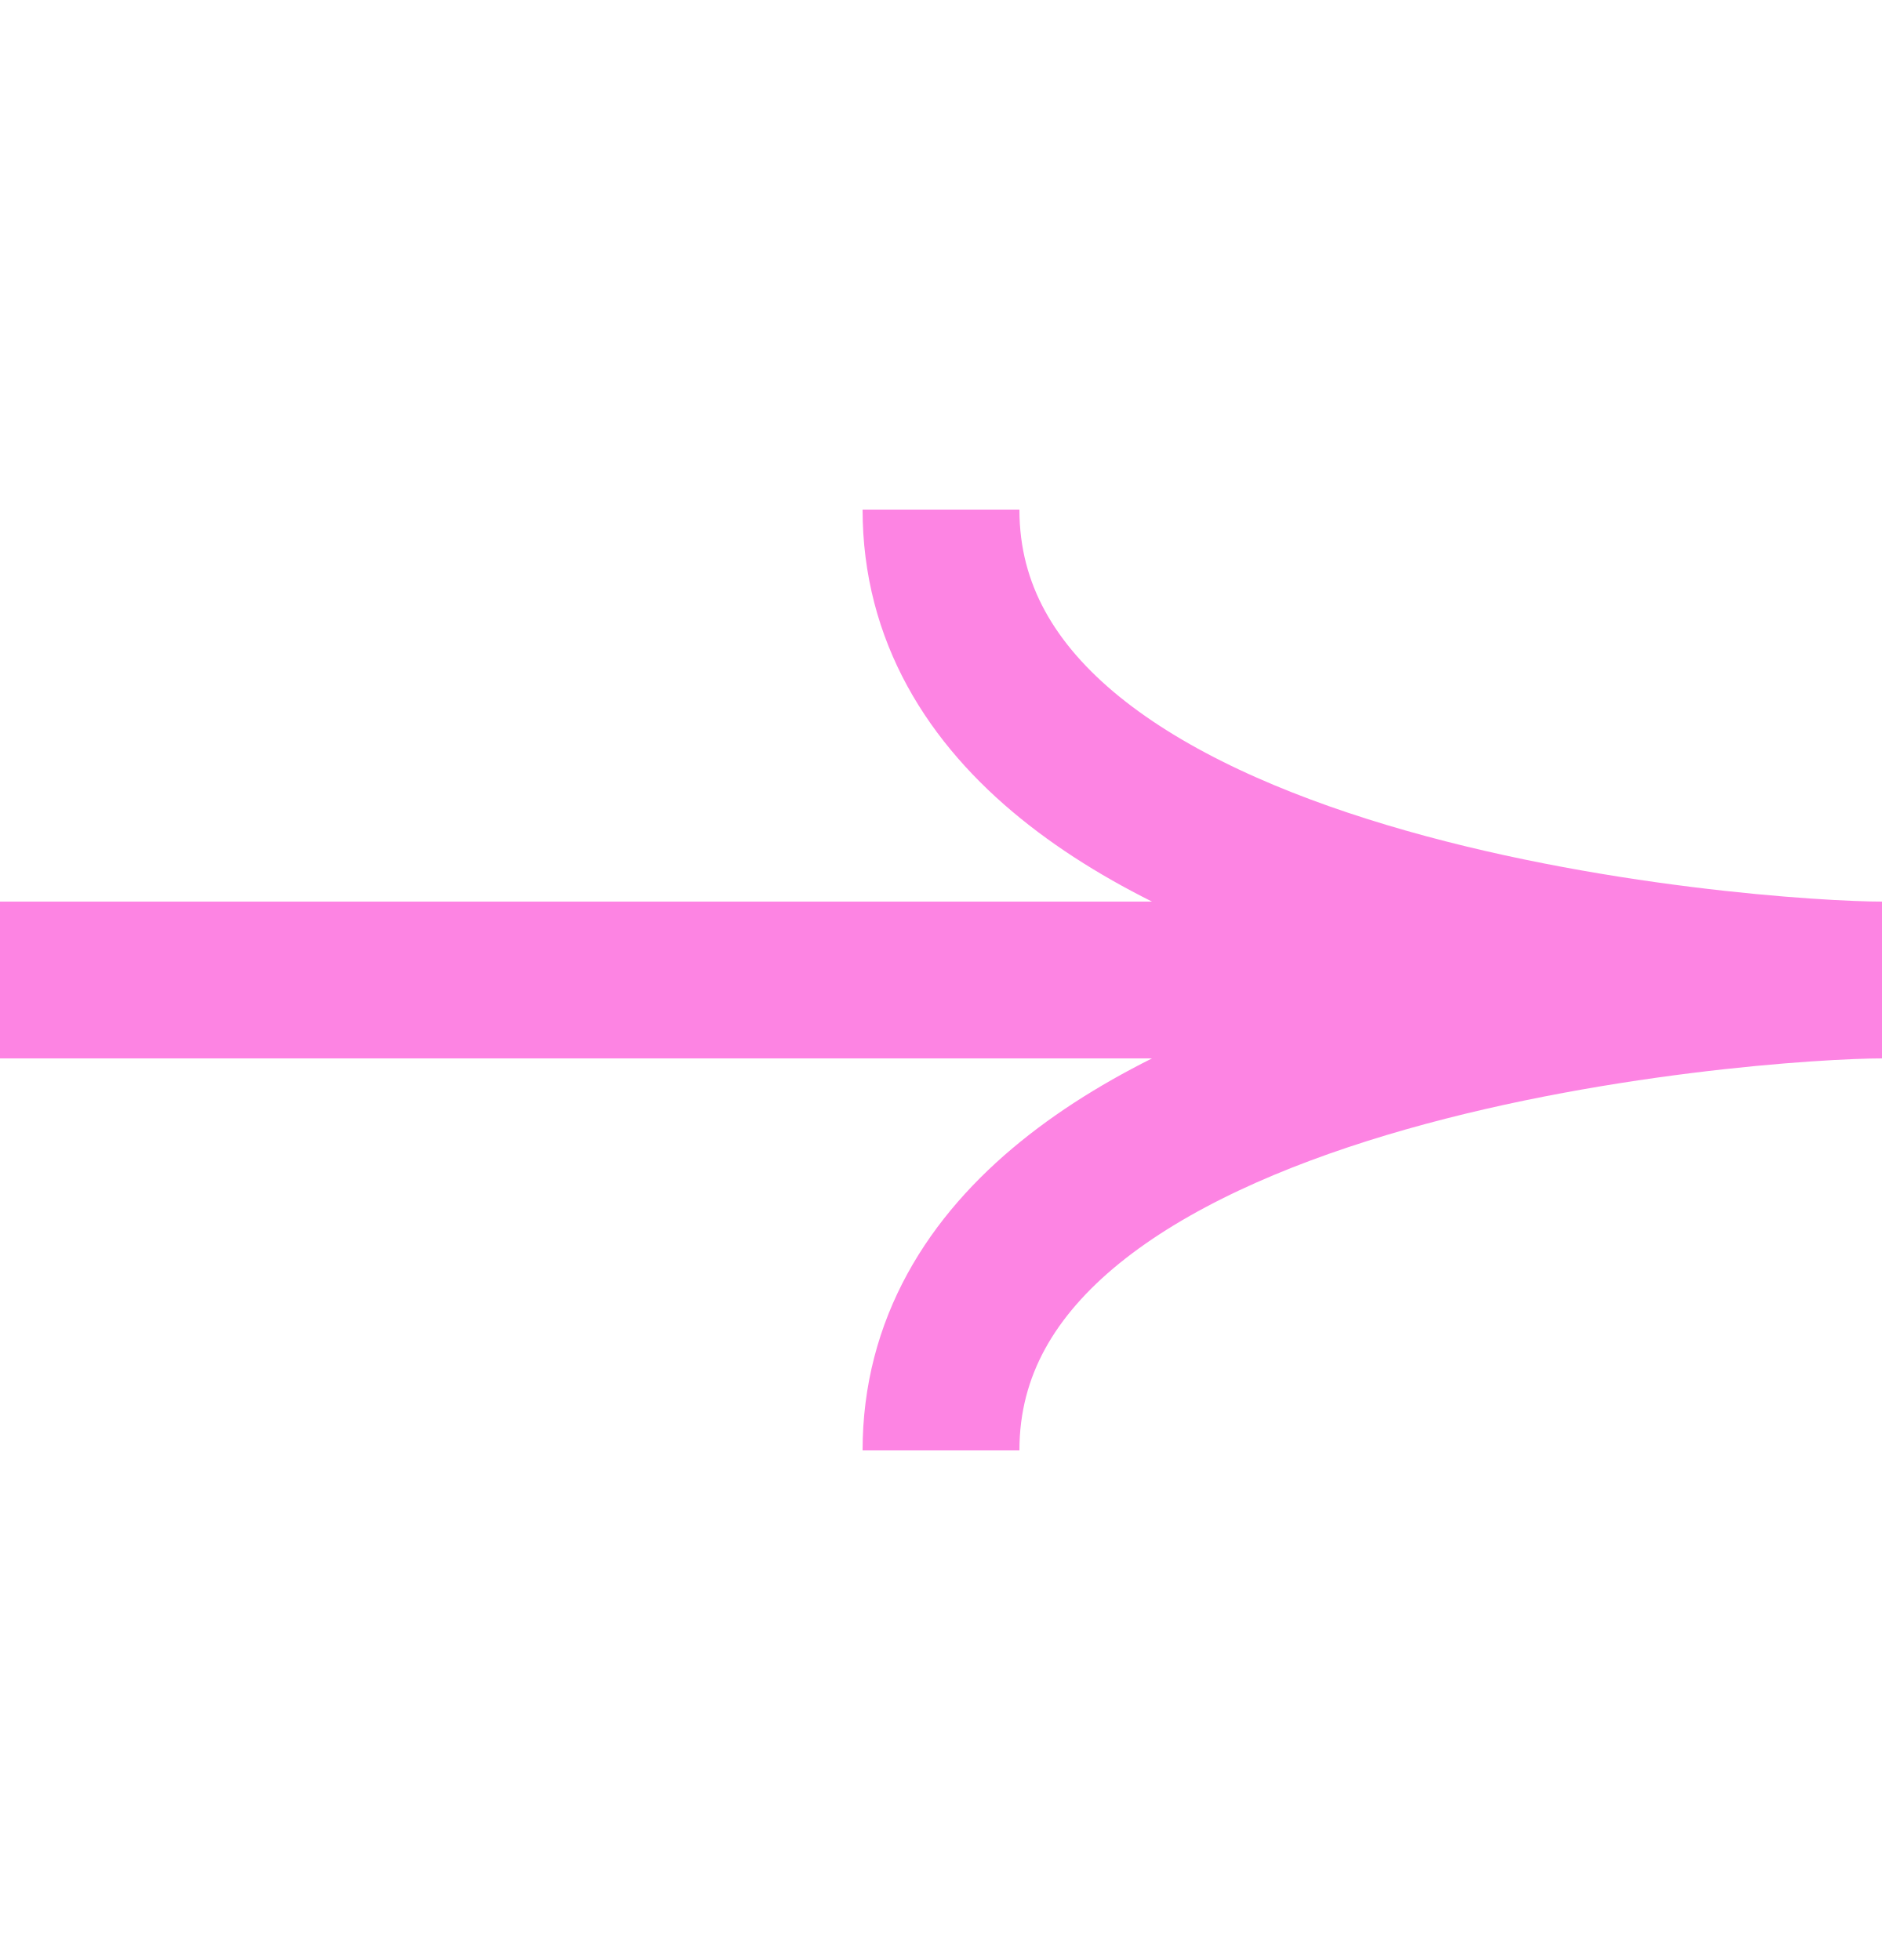
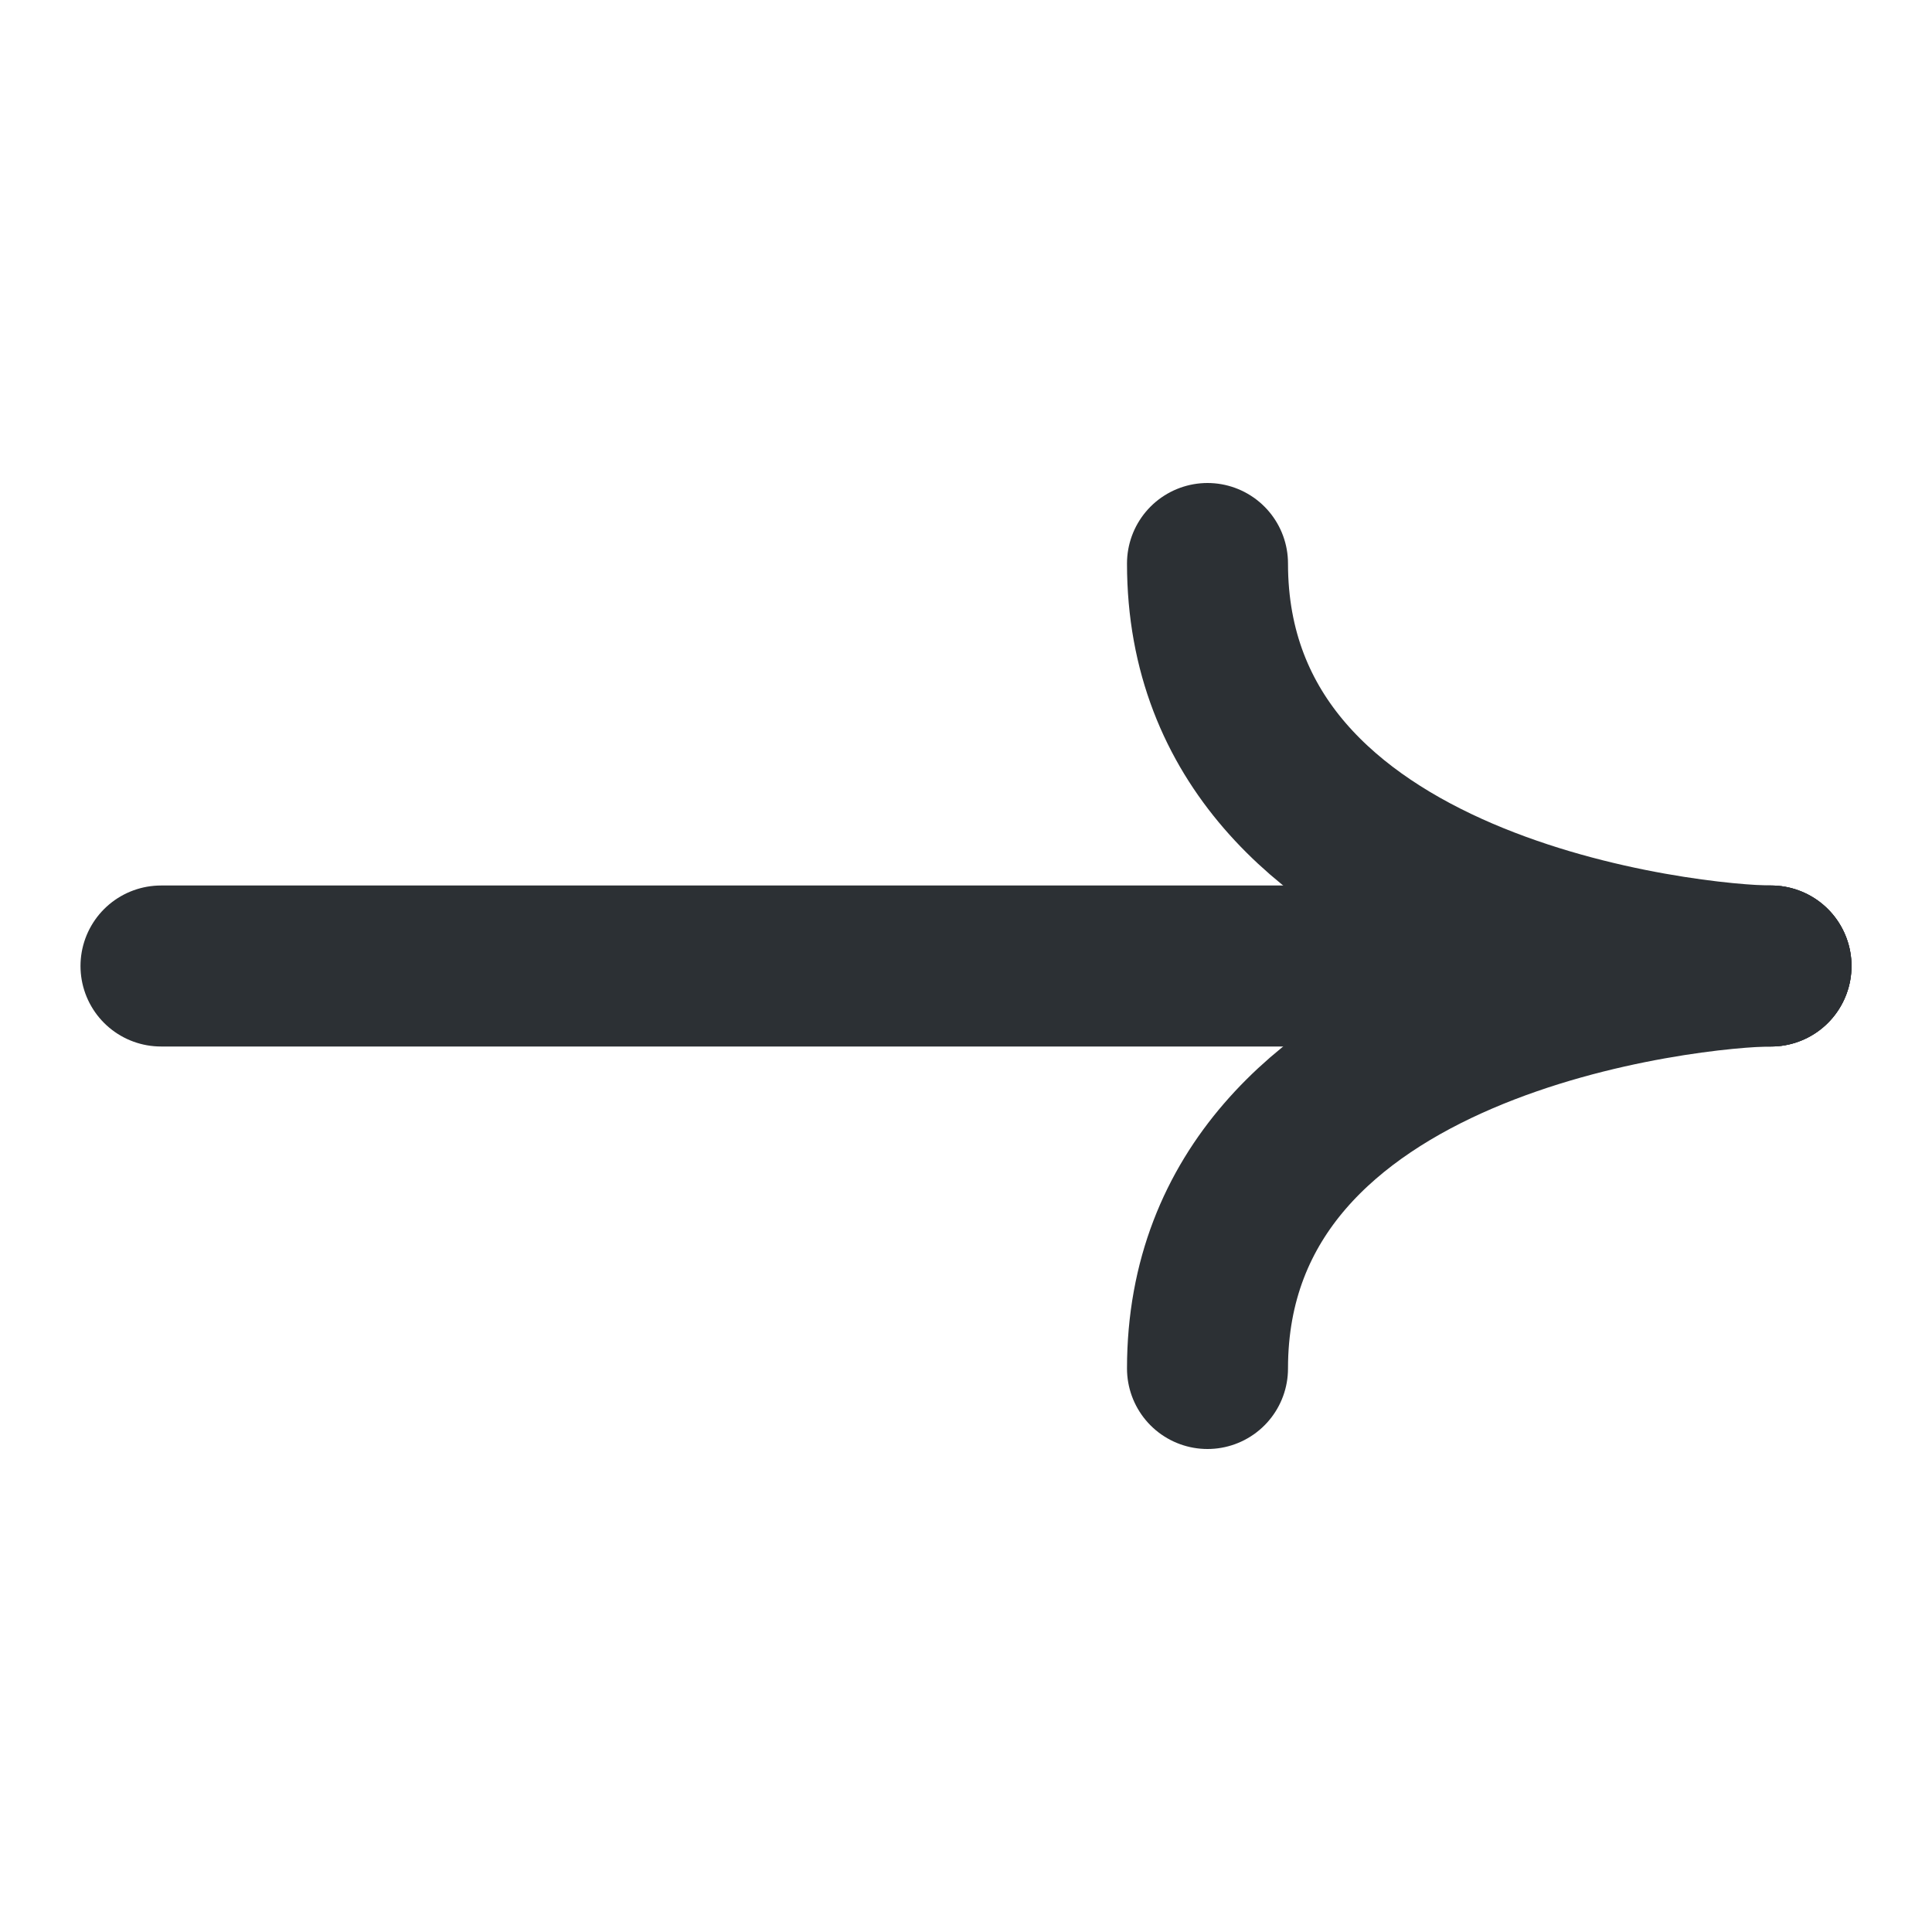
- <svg xmlns="http://www.w3.org/2000/svg" width="24" height="25" viewBox="0 0 24 25" fill="none">
-   <path d="M0 12.5L24 12.5" stroke="#FD84E3" stroke-width="2" />
-   <path d="M24 12.5C22.385 12.5 12 13.22 12 18.5" stroke="#FD84E3" stroke-width="2" />
-   <path d="M24 12.5C22.385 12.5 12 11.78 12 6.5" stroke="#FD84E3" stroke-width="2" />
+ <svg xmlns="http://www.w3.org/2000/svg" width="24" height="24" viewBox="0 0 24 24" fill="none">
+   <path d="M2 12H22" stroke="#2C3034" stroke-width="2" stroke-linecap="round" />
+   <path d="M22 12C21.058 12 15 12.6 15 17" stroke="#2C3034" stroke-width="2" stroke-linecap="round" />
+   <path d="M22 12C21.058 12 15 11.4 15 7" stroke="#2C3034" stroke-width="2" stroke-linecap="round" />
</svg>
